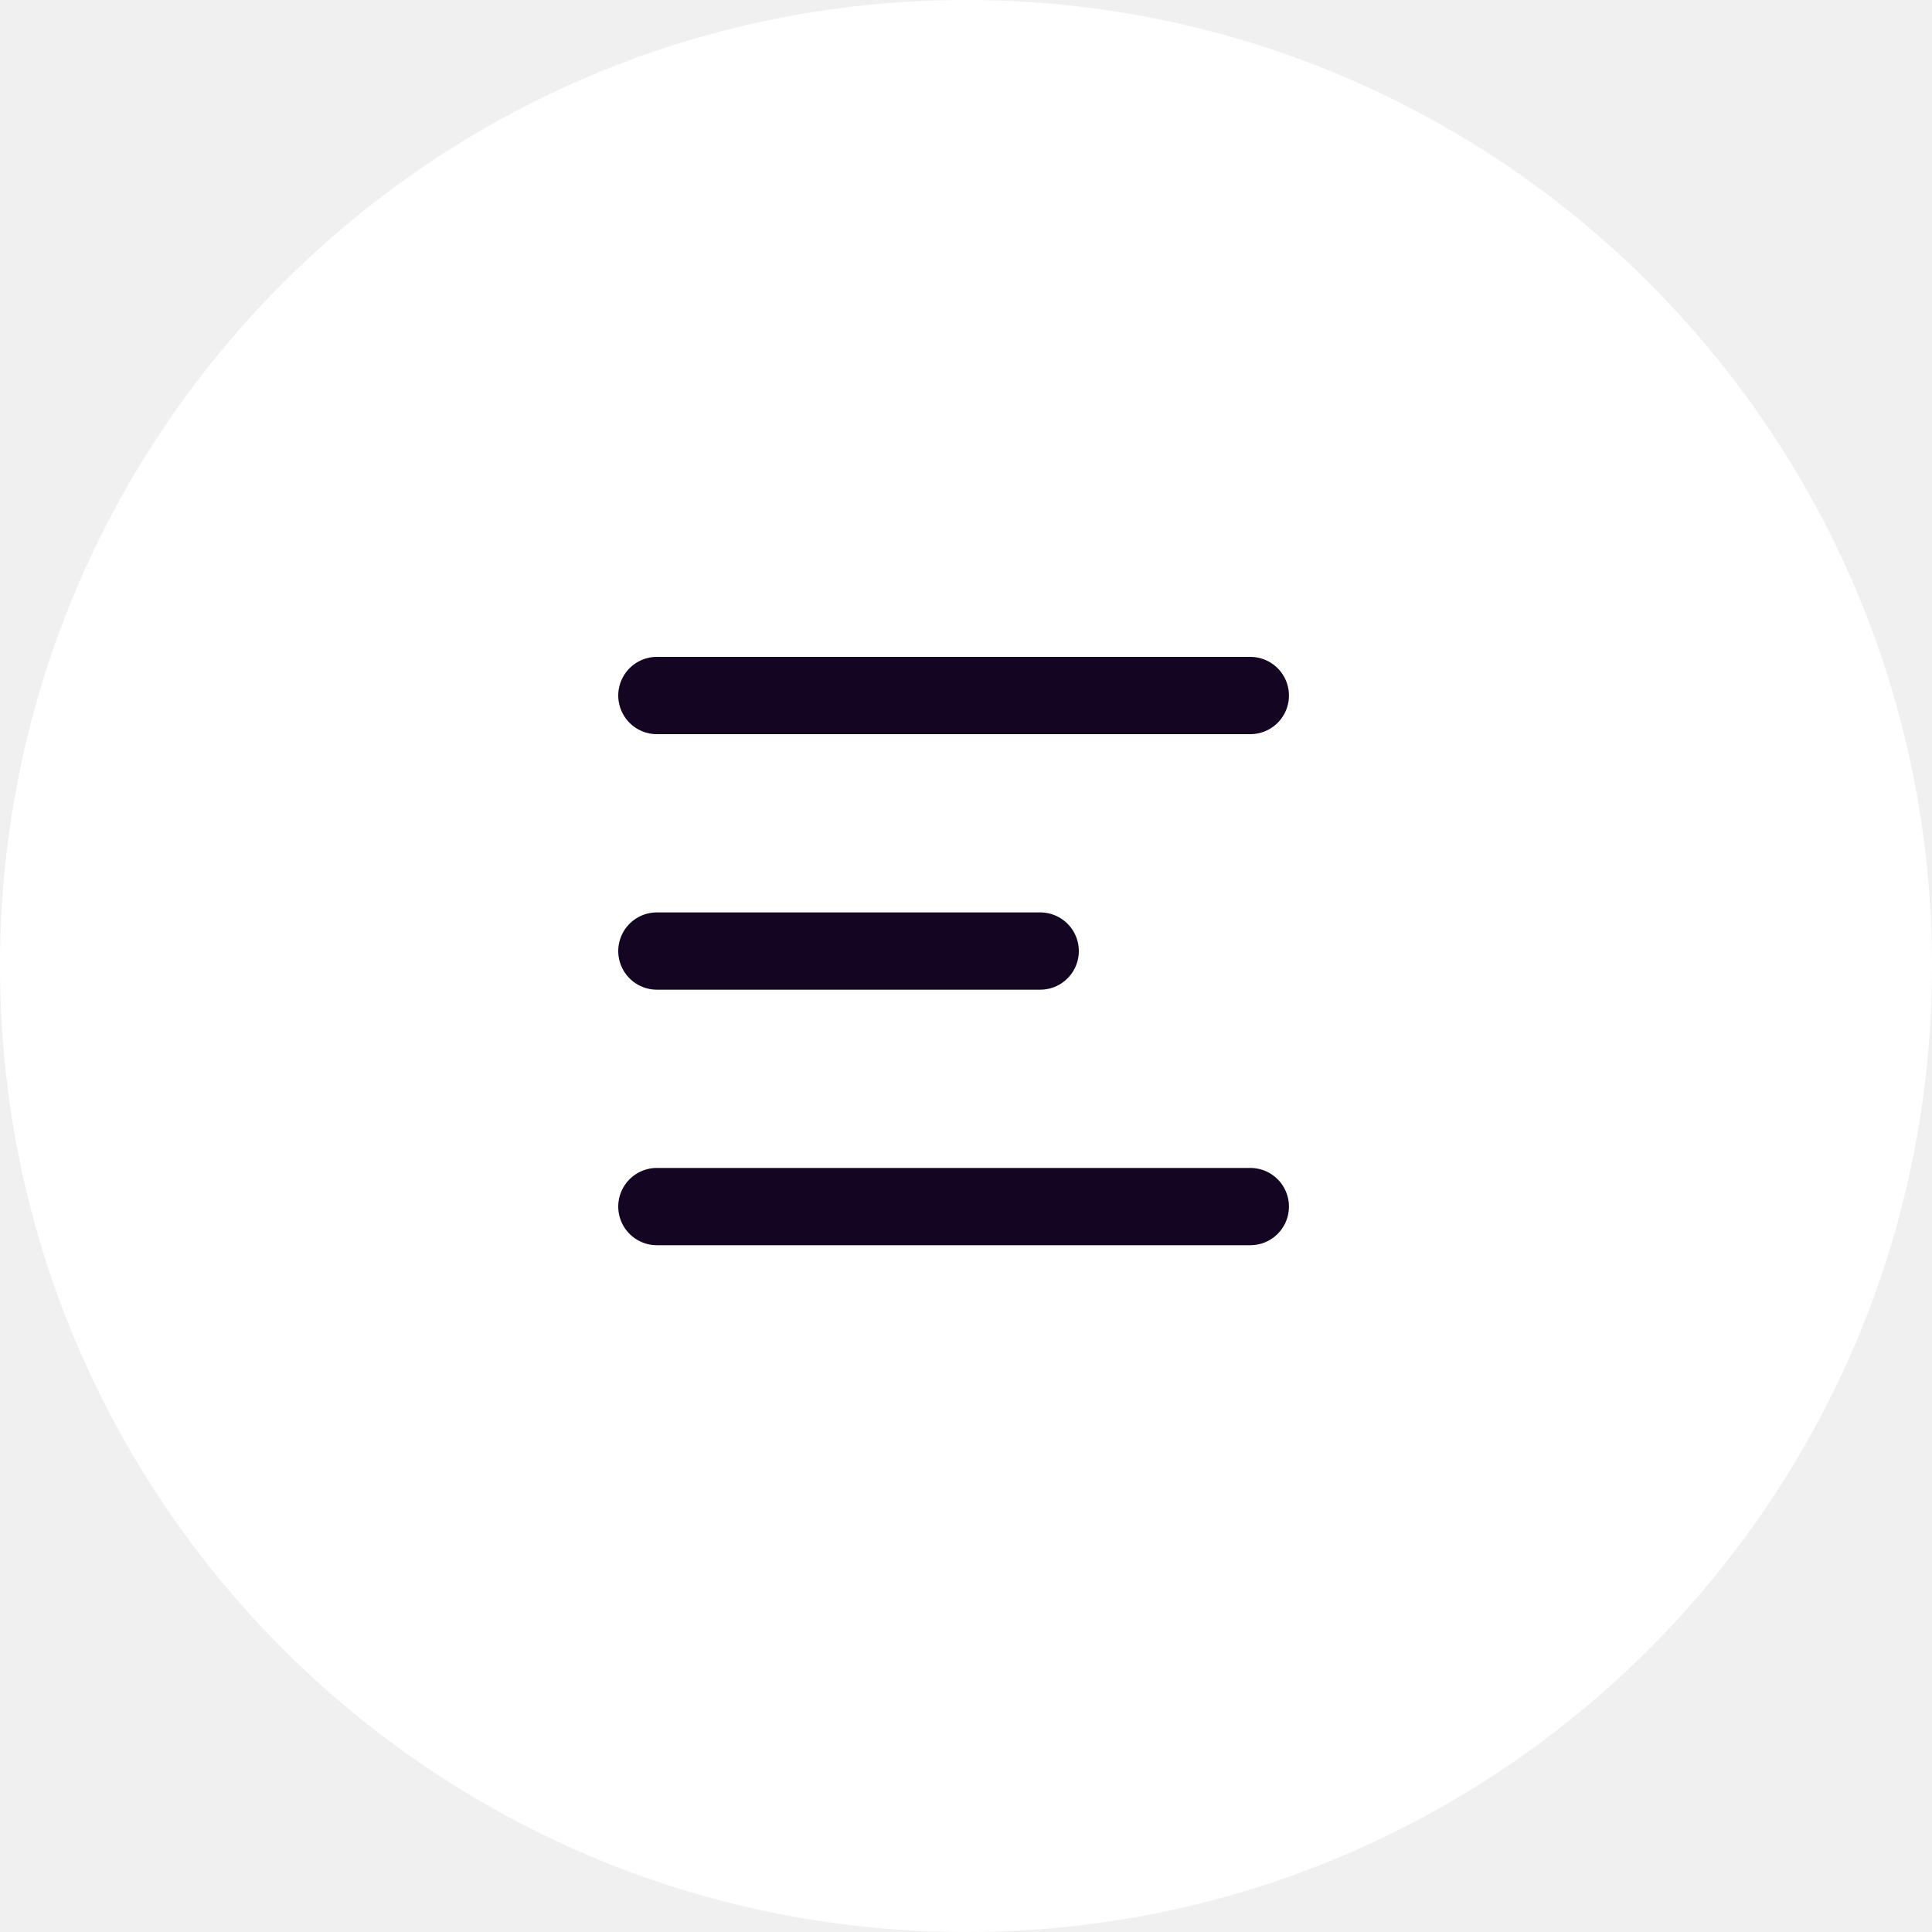
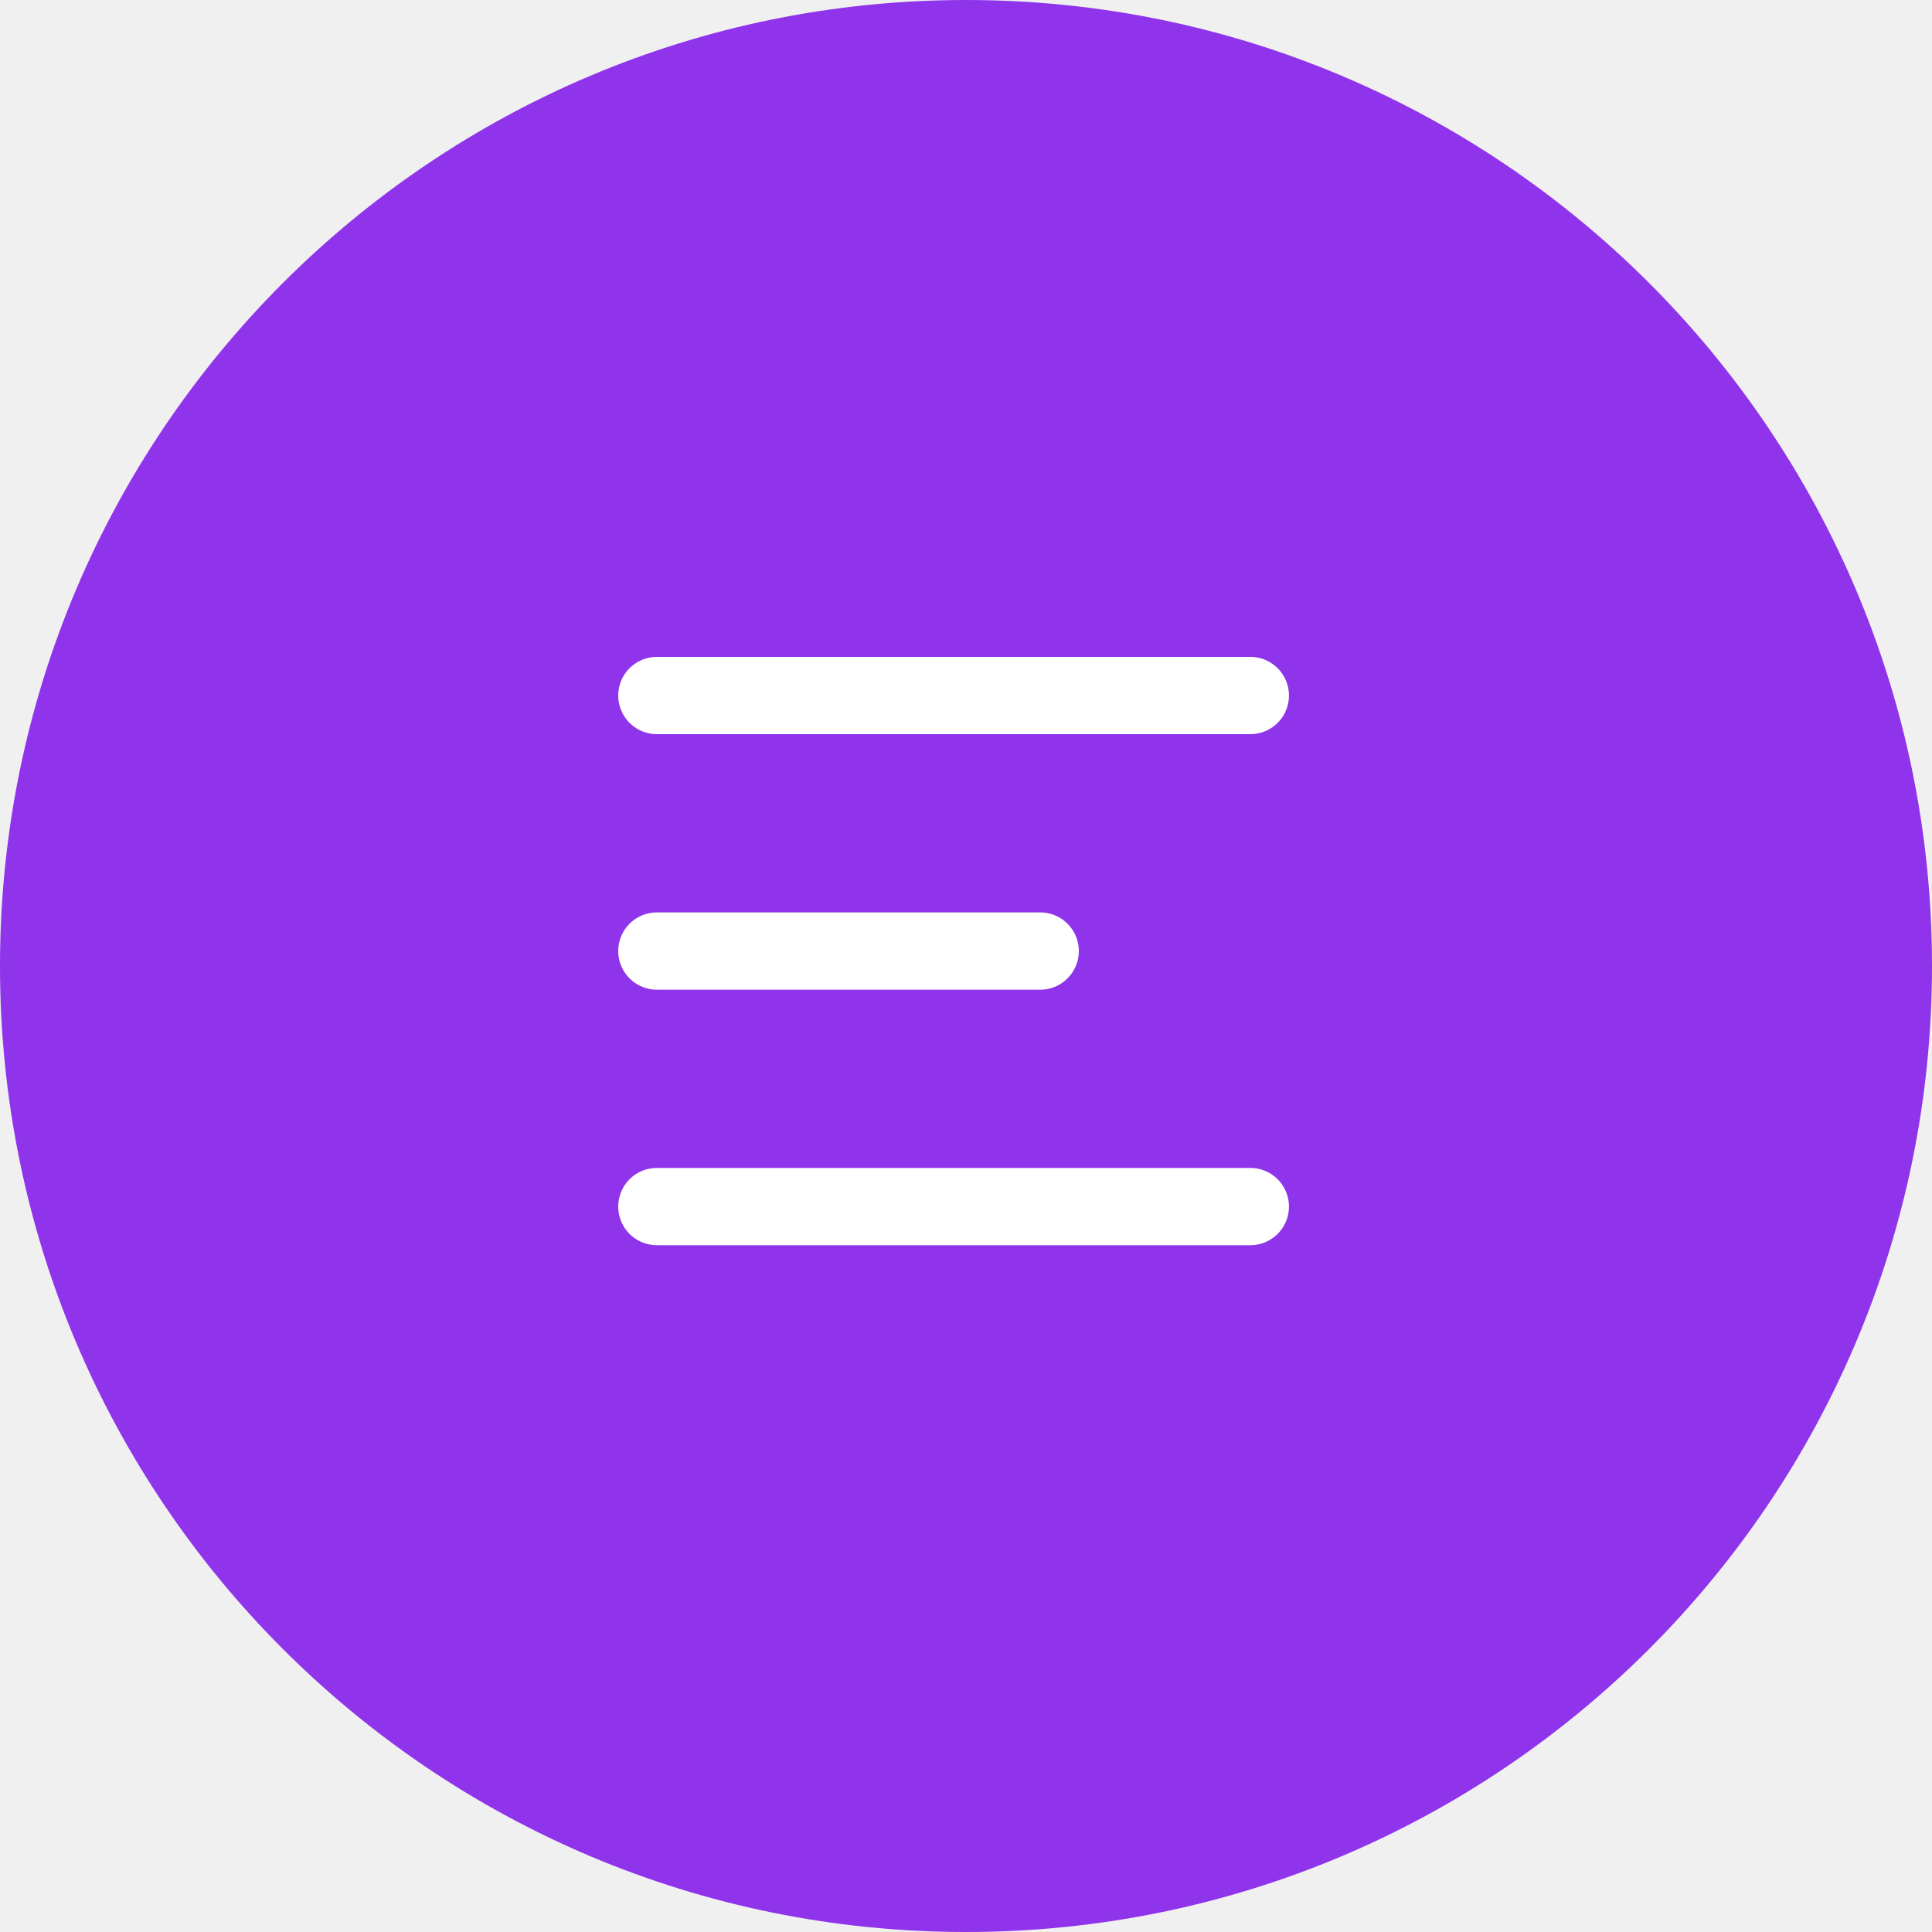
<svg xmlns="http://www.w3.org/2000/svg" width="50" height="50" viewBox="0 0 50 50">
  <g id="Group_252" data-name="Group 252" transform="translate(-1485 -30)">
-     <circle id="Ellipse_13" data-name="Ellipse 13" cx="25" cy="25" r="25" transform="translate(1485 30)" fill="#fff" />
+     <circle id="Ellipse_13" data-name="Ellipse 13" cx="25" cy="25" r="25" transform="translate(1485 30)" fill="#8F34EB" />
    <g id="Group_132" data-name="Group 132" transform="translate(1502 48)">
-       <line id="Line_1" data-name="Line 1" x2="15.358" fill="none" stroke="#140623" stroke-linecap="round" stroke-width="2" />
-       <line id="Line_2" data-name="Line 2" x2="9.92" transform="translate(0 6.613)" fill="none" stroke="#140623" stroke-linecap="round" stroke-width="2" />
-       <line id="Line_3" data-name="Line 3" x2="15.358" transform="translate(0 13.226)" fill="none" stroke="#140623" stroke-linecap="round" stroke-width="2" />
+       <line id="Line_1" data-name="Line 1" x2="15.358" fill="none" stroke="#fff" stroke-linecap="round" stroke-width="2" />
+       <line id="Line_2" data-name="Line 2" x2="9.92" transform="translate(0 6.613)" fill="none" stroke="#fff" stroke-linecap="round" stroke-width="2" />
+       <line id="Line_3" data-name="Line 3" x2="15.358" transform="translate(0 13.226)" fill="none" stroke="#fff" stroke-linecap="round" stroke-width="2" />
    </g>
  </g>
</svg>
